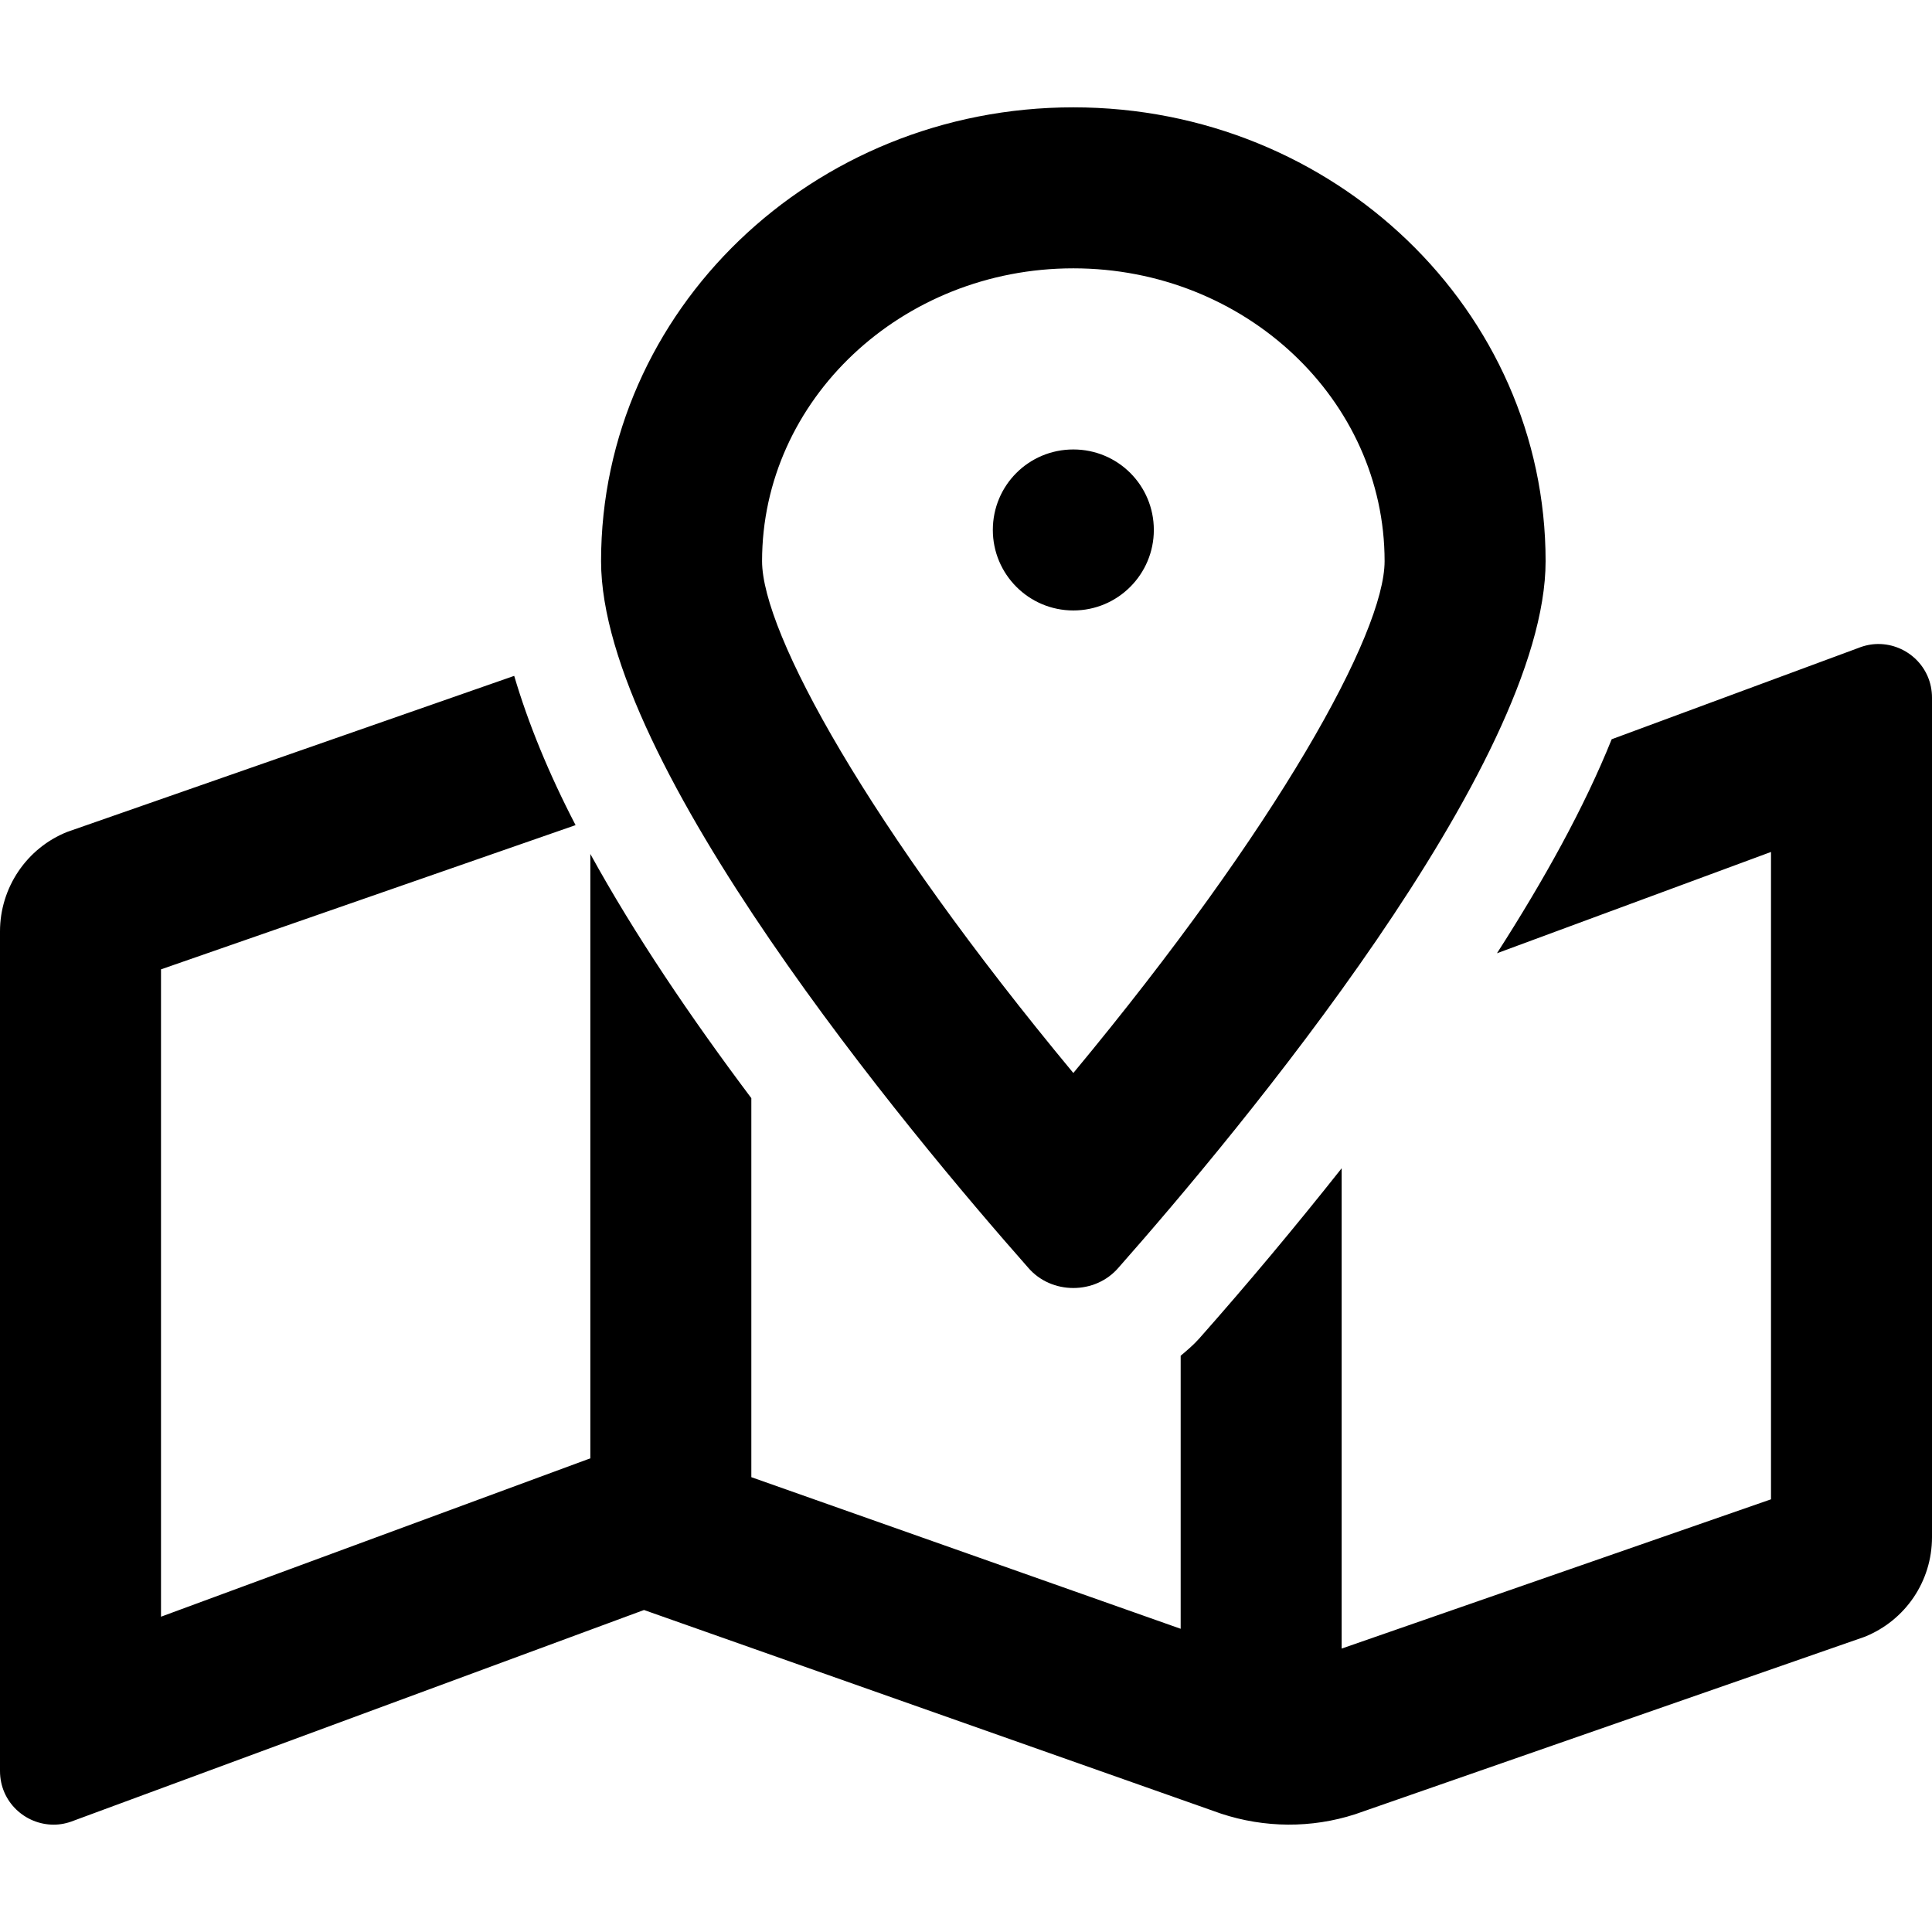
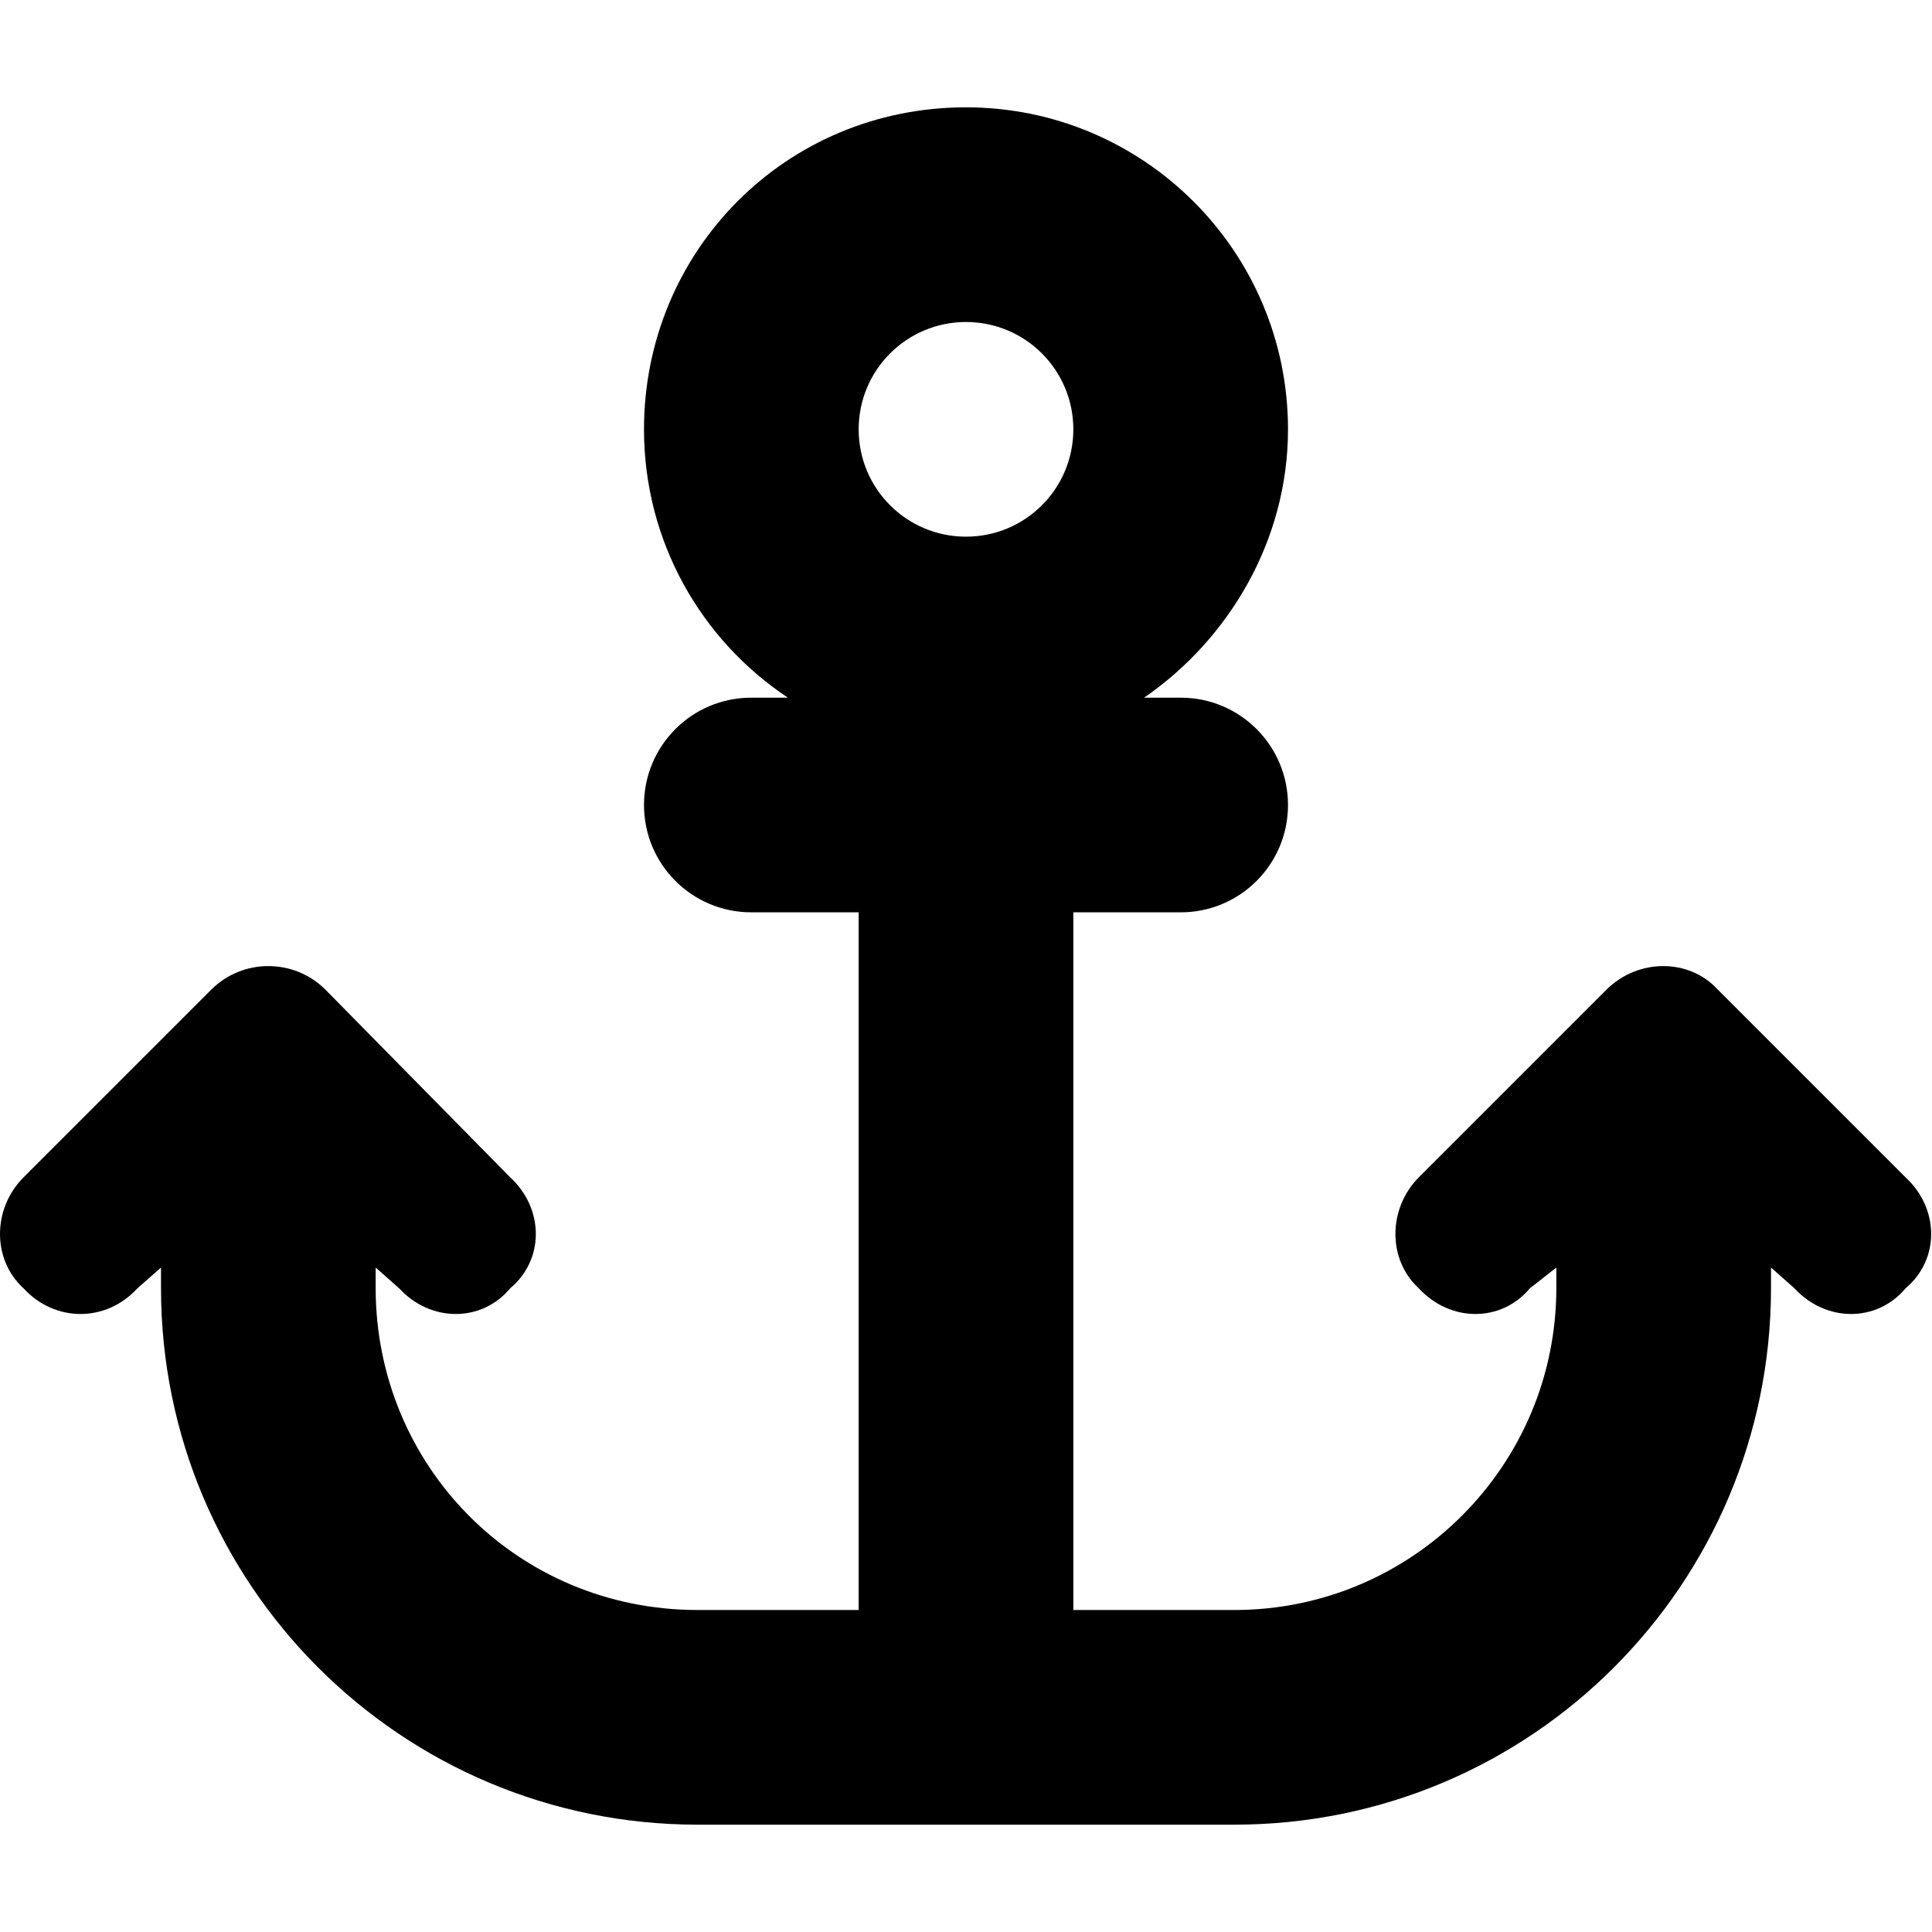
<svg xmlns="http://www.w3.org/2000/svg" width="32" height="32" viewBox="0 0 576 512">
-   <path d="M344 126c0-13.3-10.7-24-24-24s-24 10.7-24 24c0 13.2 10.7 24 24 24s24-10.8 24-24zm-24 226c5 0 10-2 13.5-6.1 35.3-40 127.3-150.1 127.3-210.6C460.8 60.6 397.8 0 320 0S179.2 60.6 179.2 135.3c0 60.4 92 170.6 127.3 210.6C310 350 315 352 320 352zm0-304c51.2 0 92.8 39.2 92.8 87.3 0 21.4-31.8 79.1-92.8 152.6-61-73.5-92.8-131.2-92.8-152.6 0-48.1 41.6-87.3 92.8-87.3zm240 112c-2 0-4 .4-6 1.2l-73.5 27.2c-8.2 20.4-20.2 42-34.2 63.8L528 222v193l-128 44.5V316.3c-13.7 17.3-27.9 34.3-42.5 50.8-1.7 1.9-3.6 3.5-5.5 5.1v81.4l-128-45.2v-113c-18.1-24.1-34.8-48.8-48-72.8v180.2l-.6.2L48 450V257l123.6-43c-8-15.4-14.1-30.3-18.3-44.5L20.1 216C8 220.8 0 232.6 0 245.7V496c0 9.2 7.5 16 16 16 2 0 4-.4 6-1.2L192 448l172 60.7c13 4.3 27 4.4 40 .2L555.9 456c12.2-4.9 20.1-16.6 20.1-29.7V176c0-9.2-7.5-16-16-16z" />
+   <path d="M352 176C369.7 176 384 190.3 384 208C384 225.7 369.7 240 352 240H320V448H368C421 448 464 405 464 352V345.9L456.1 352.1C447.6 362.3 432.4 362.3 423 352.1C413.7 343.6 413.7 328.4 423 319L479 263C488.4 253.7 503.6 253.7 512.1 263L568.1 319C578.3 328.4 578.3 343.6 568.1 352.1C559.6 362.3 544.4 362.3 535 352.1L528 345.9V352C528 440.4 456.4 512 368 512H208C119.6 512 48 440.4 48 352V345.9L40.97 352.1C31.6 362.3 16.4 362.3 7.029 352.1C-2.343 343.6-2.343 328.4 7.029 319L63.03 263C72.4 253.7 87.6 253.7 96.97 263L152.1 319C162.3 328.4 162.3 343.6 152.1 352.1C143.6 362.3 128.4 362.3 119 352.1L112 345.9V352C112 405 154.1 448 208 448H256V240H224C206.3 240 192 225.7 192 208C192 190.3 206.3 176 224 176H234.9C209 158.8 192 129.4 192 96C192 42.98 234.1 0 288 0C341 0 384 42.98 384 96C384 129.4 366.1 158.8 341.1 176H352zM288 128C305.7 128 320 113.7 320 96C320 78.33 305.7 64 288 64C270.3 64 256 78.33 256 96C256 113.7 270.3 128 288 128z" />
</svg>
